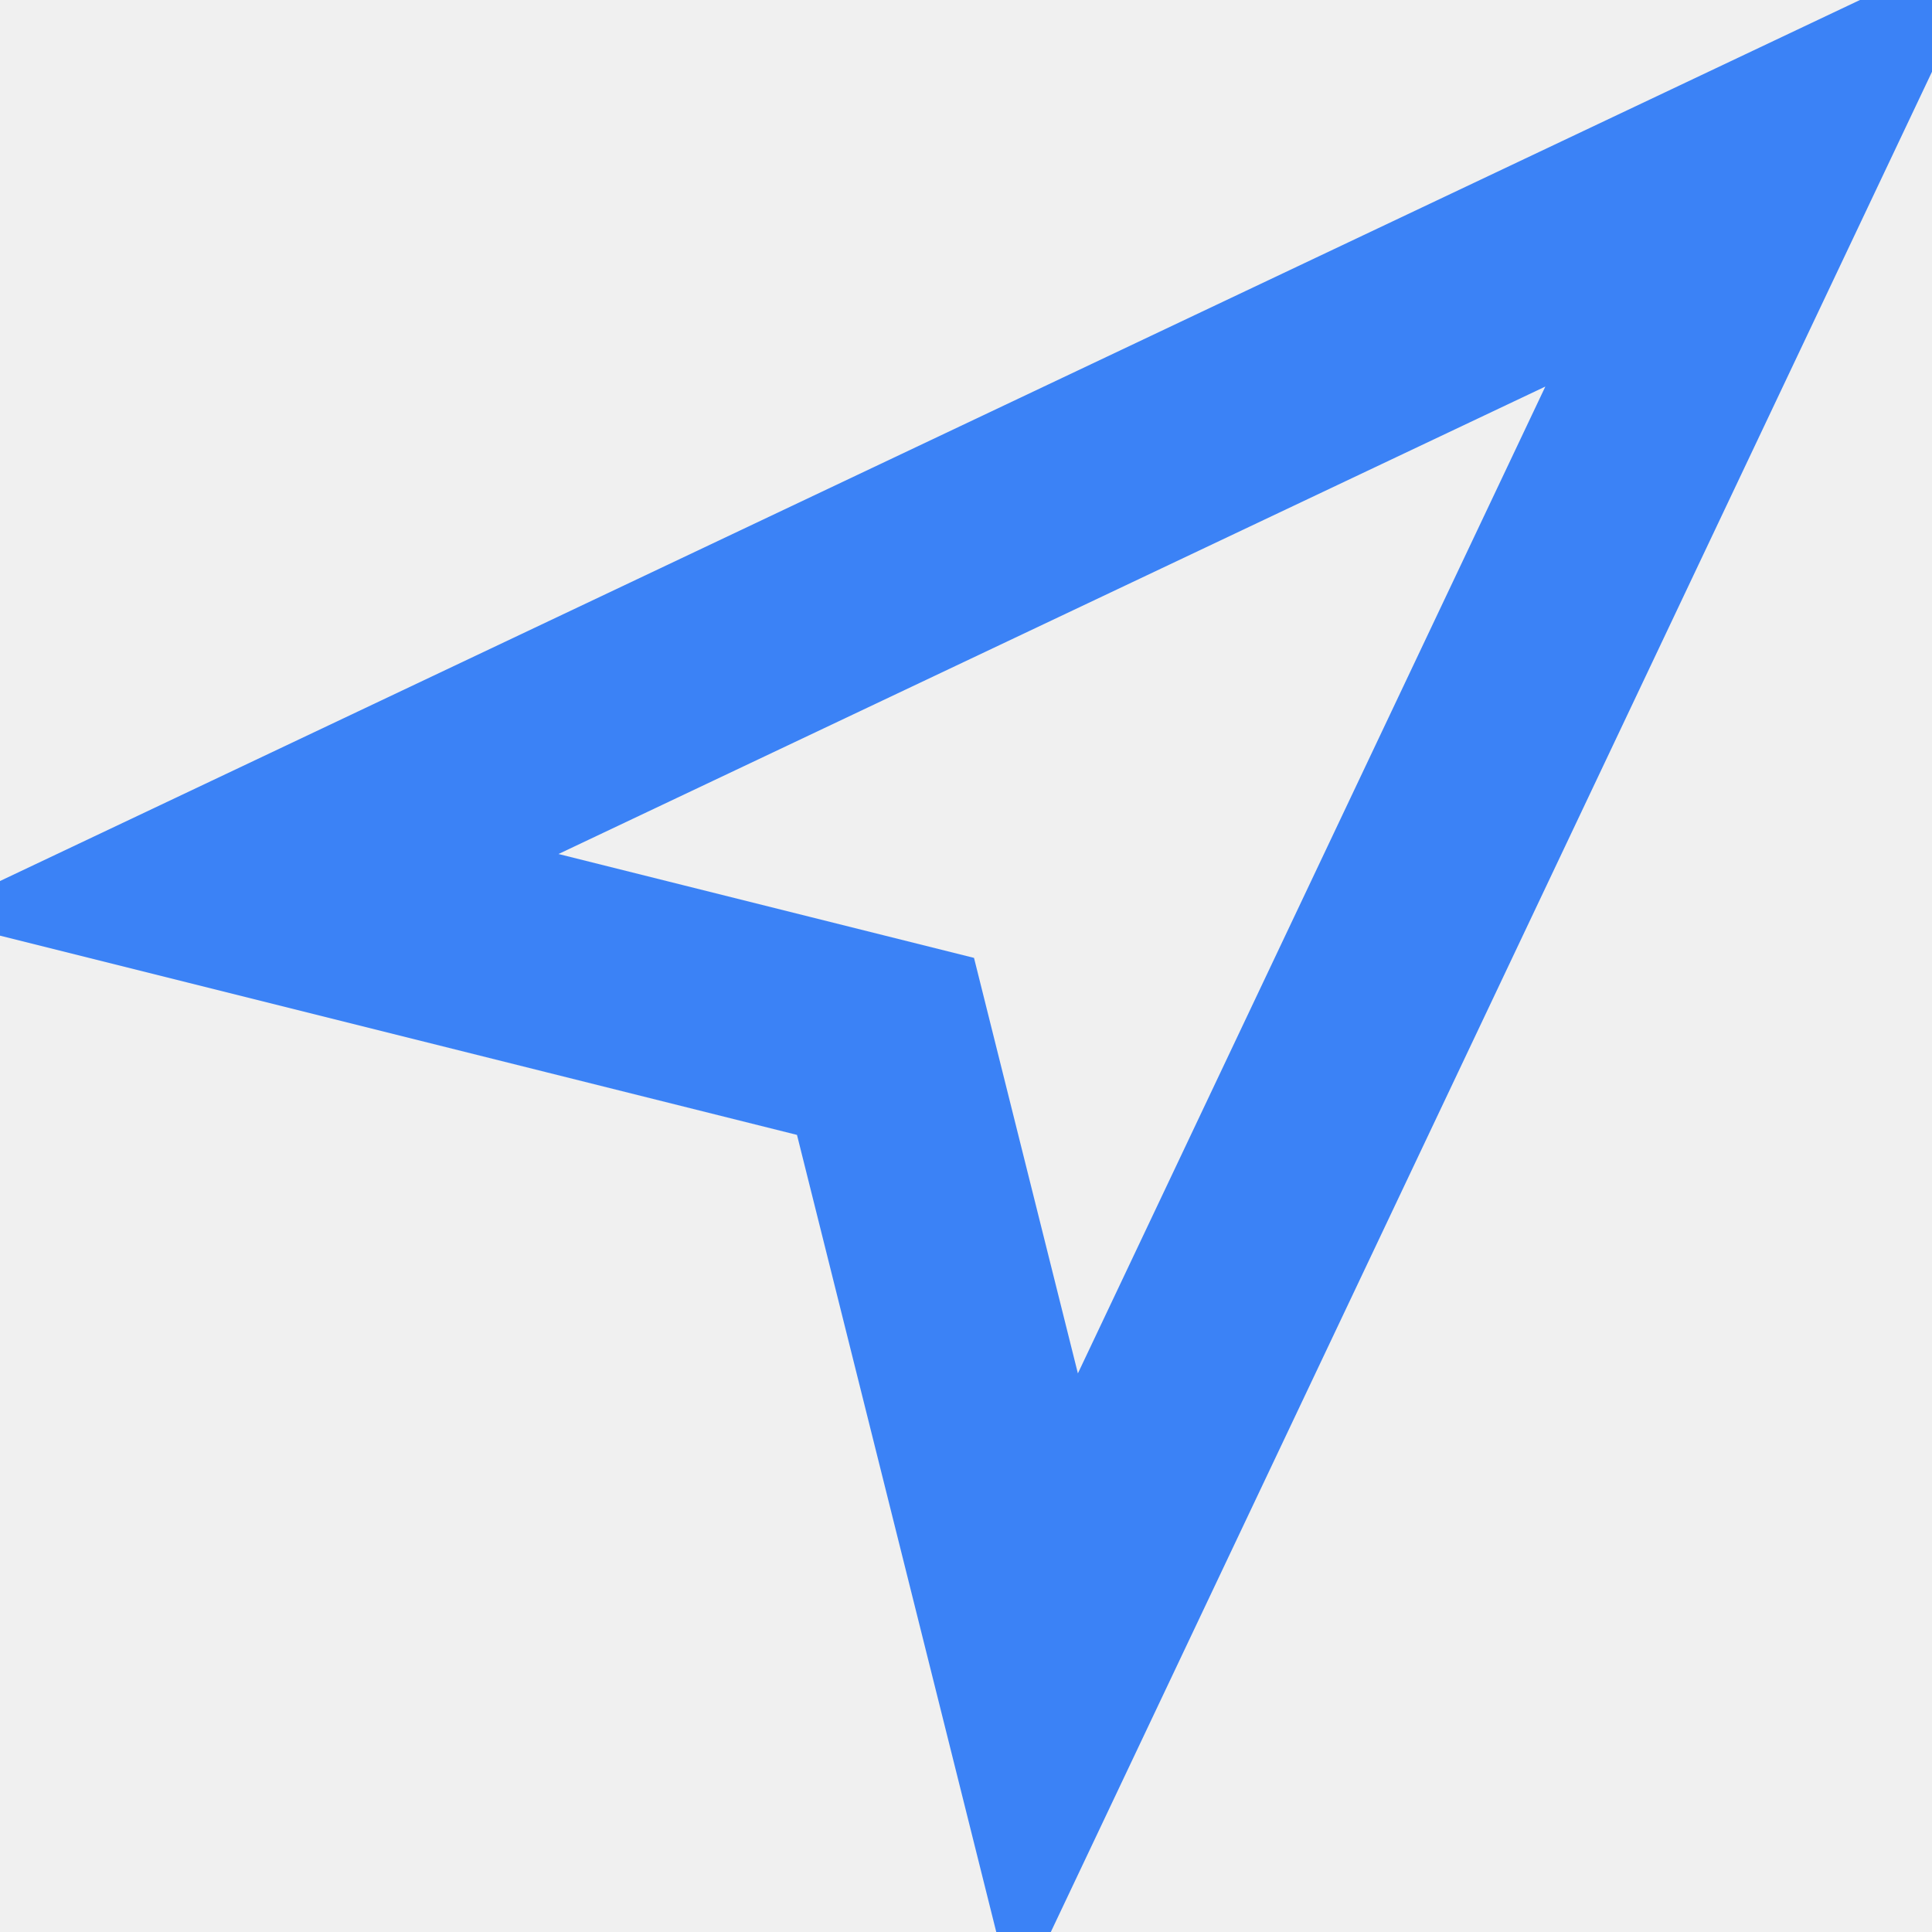
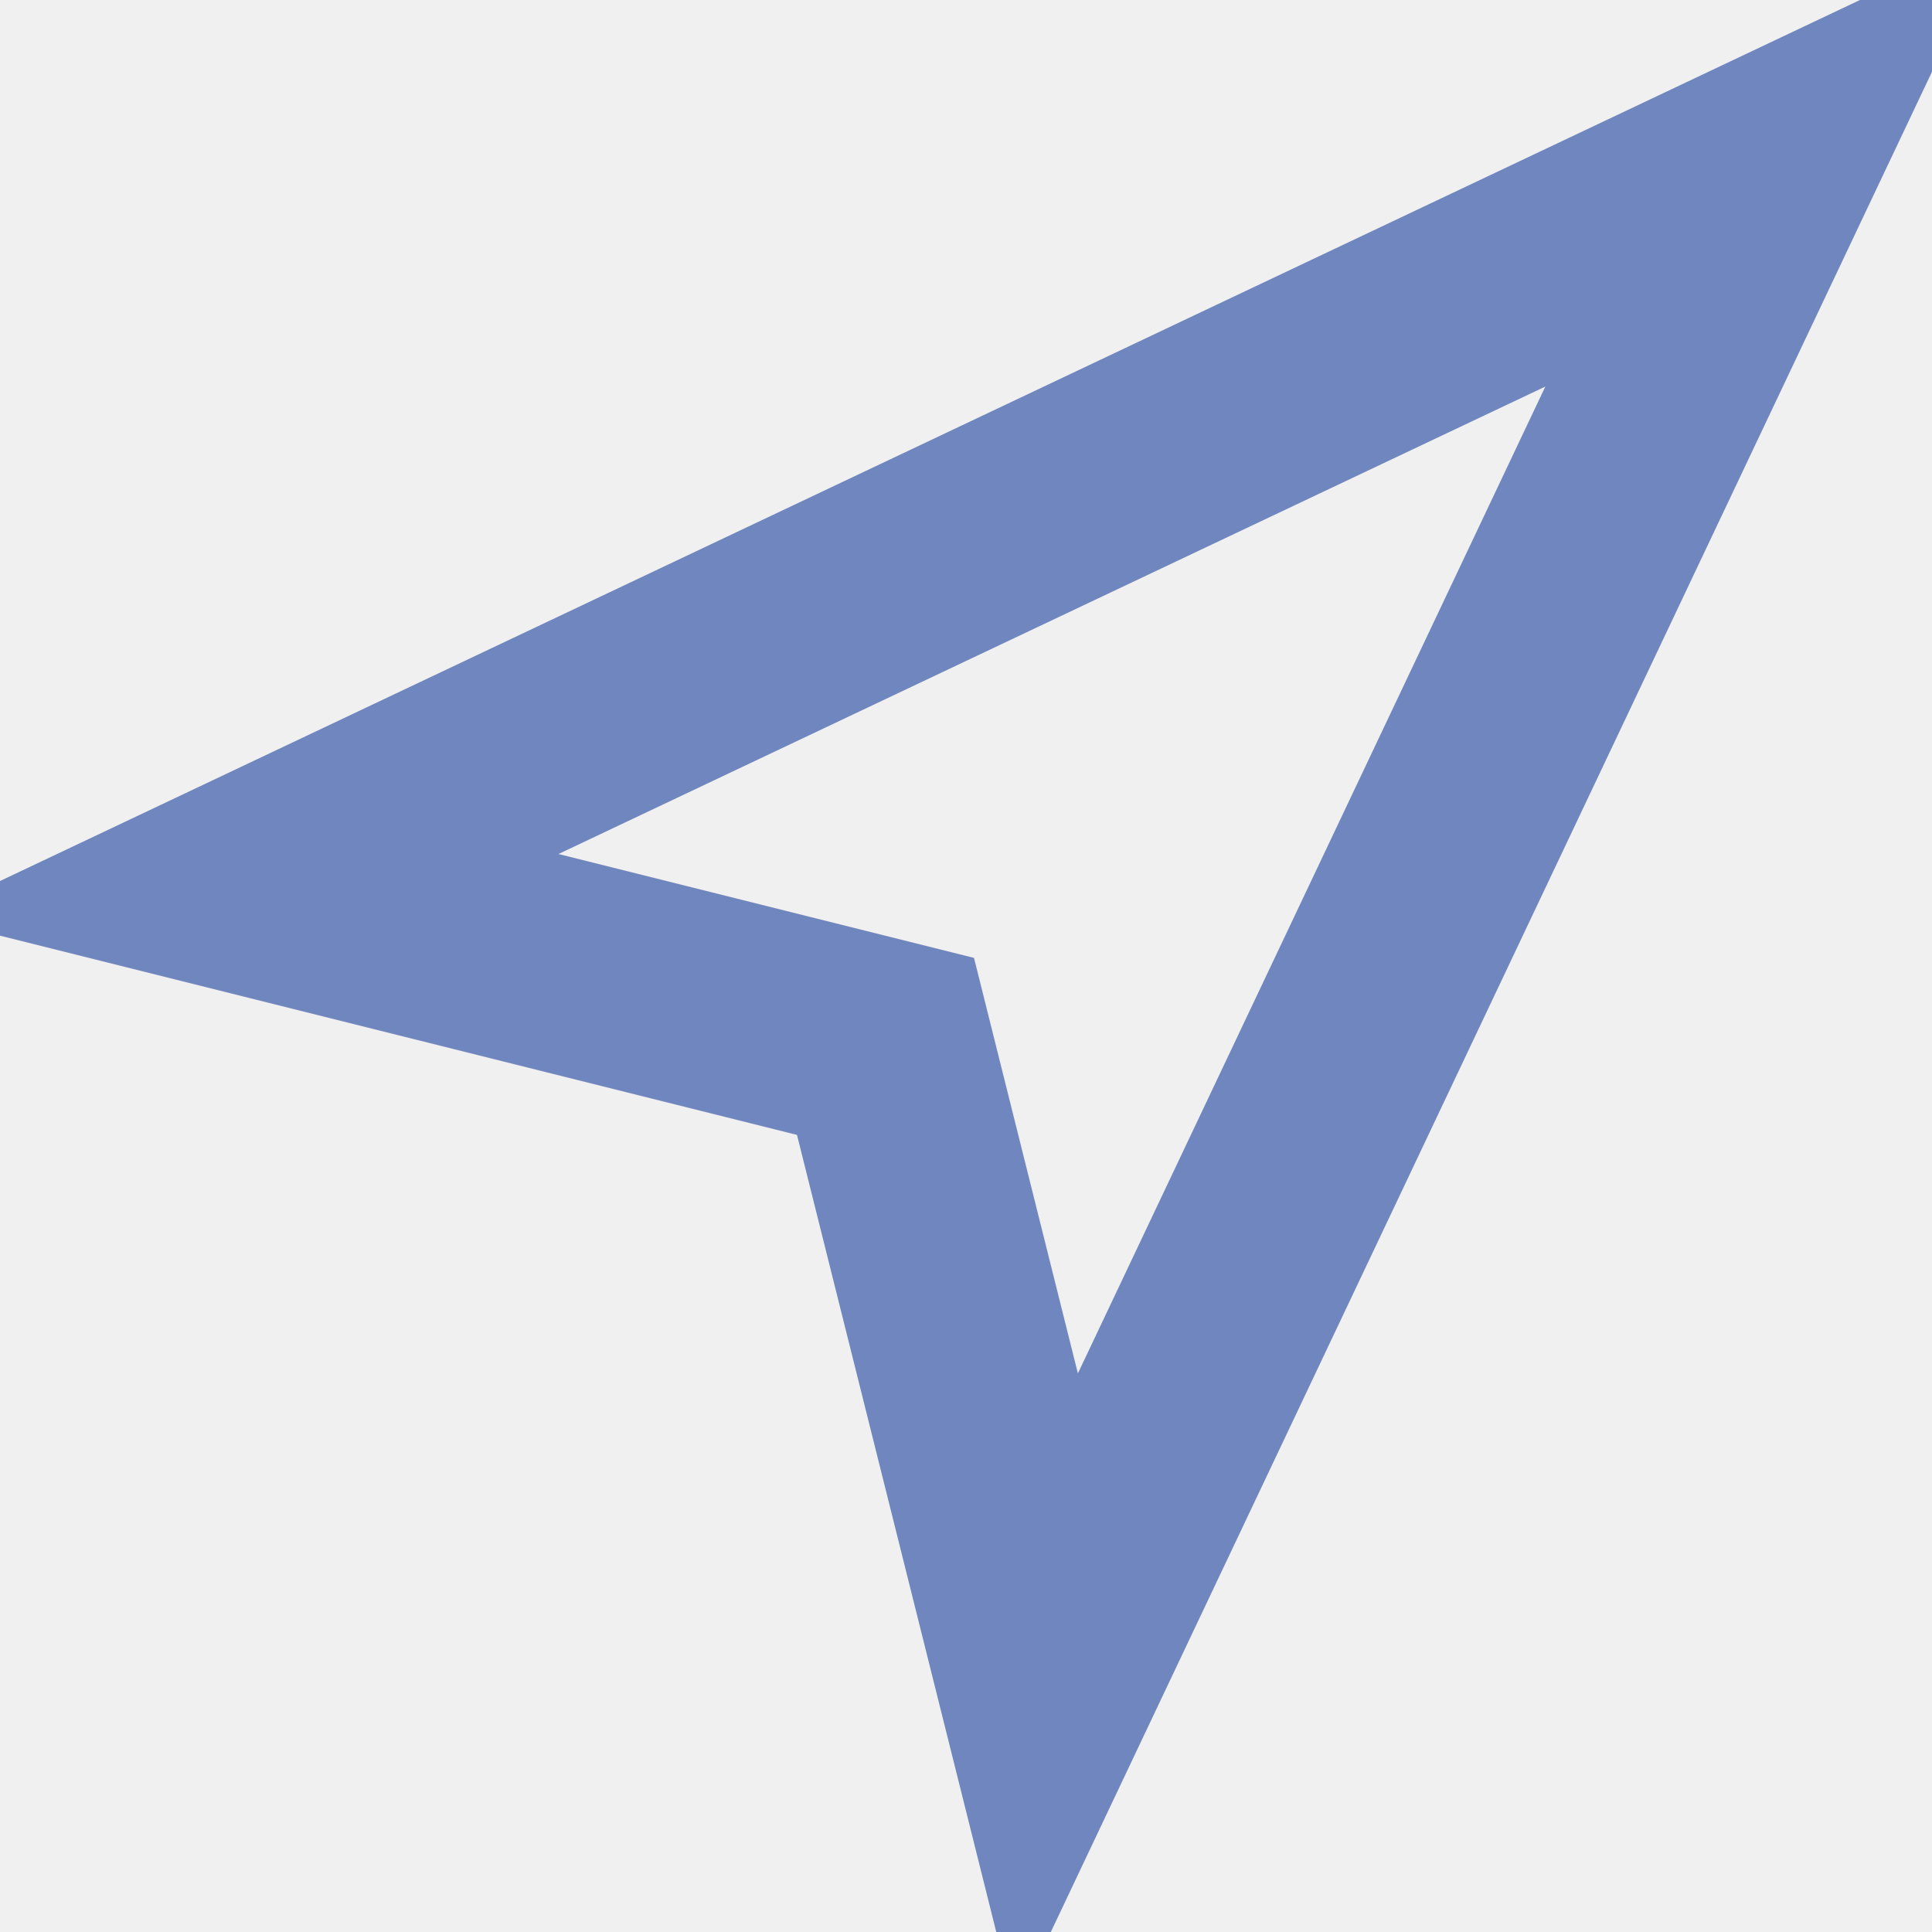
<svg xmlns="http://www.w3.org/2000/svg" preserveAspectRatio="none" overflow="visible" style="display: block;" width="18" height="18" viewBox="0 0 18 18" fill="none">
  <g id="navigation" clip-path="url(#clip0_261_713)">
-     <path id="Vector" d="M16.5 1.499L2.25 8.249L8.25 9.749L9.75 15.749L16.5 1.499Z" stroke="#3B82F6" stroke-width="2" stroke-linecap="round" />
+     <path id="Vector" d="M16.5 1.499L2.25 8.249L8.25 9.749L9.75 15.749L16.5 1.499Z" stroke="#6F86BF" stroke-width="2" stroke-linecap="round" />
  </g>
  <defs>
    <clipPath id="clip0_261_713">
      <rect width="18" height="18" fill="white" />
    </clipPath>
  </defs>
</svg>
